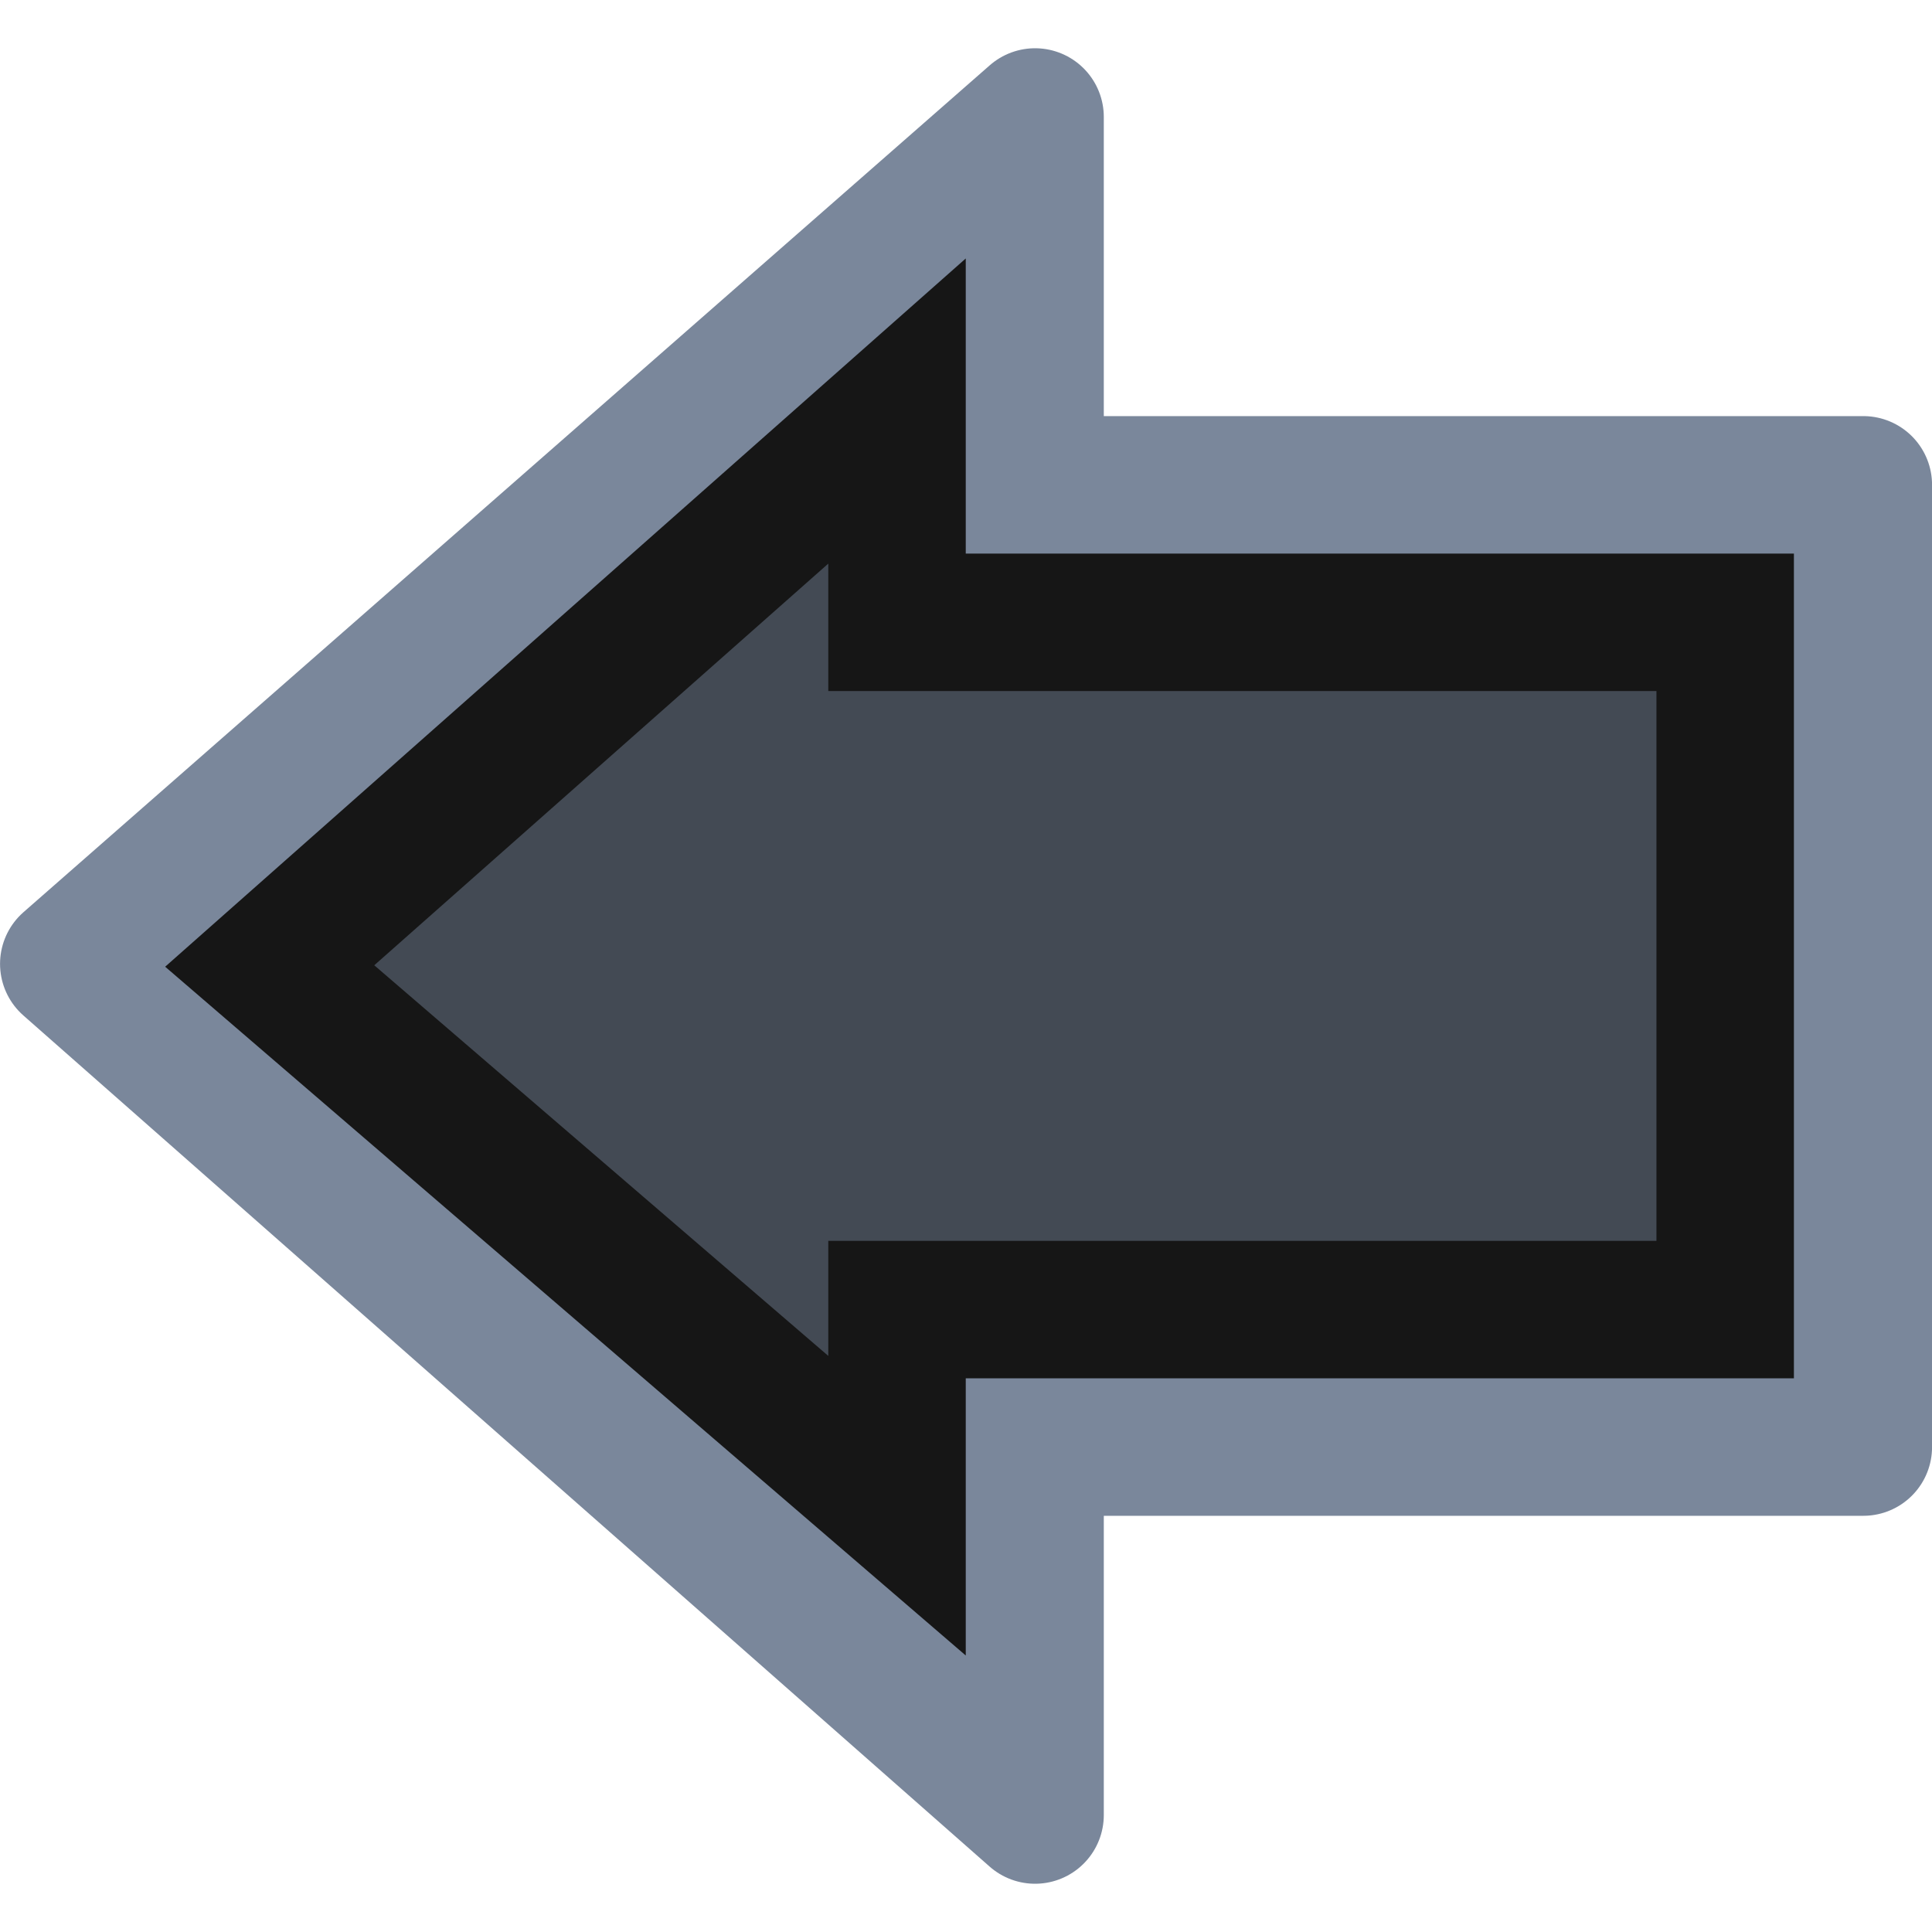
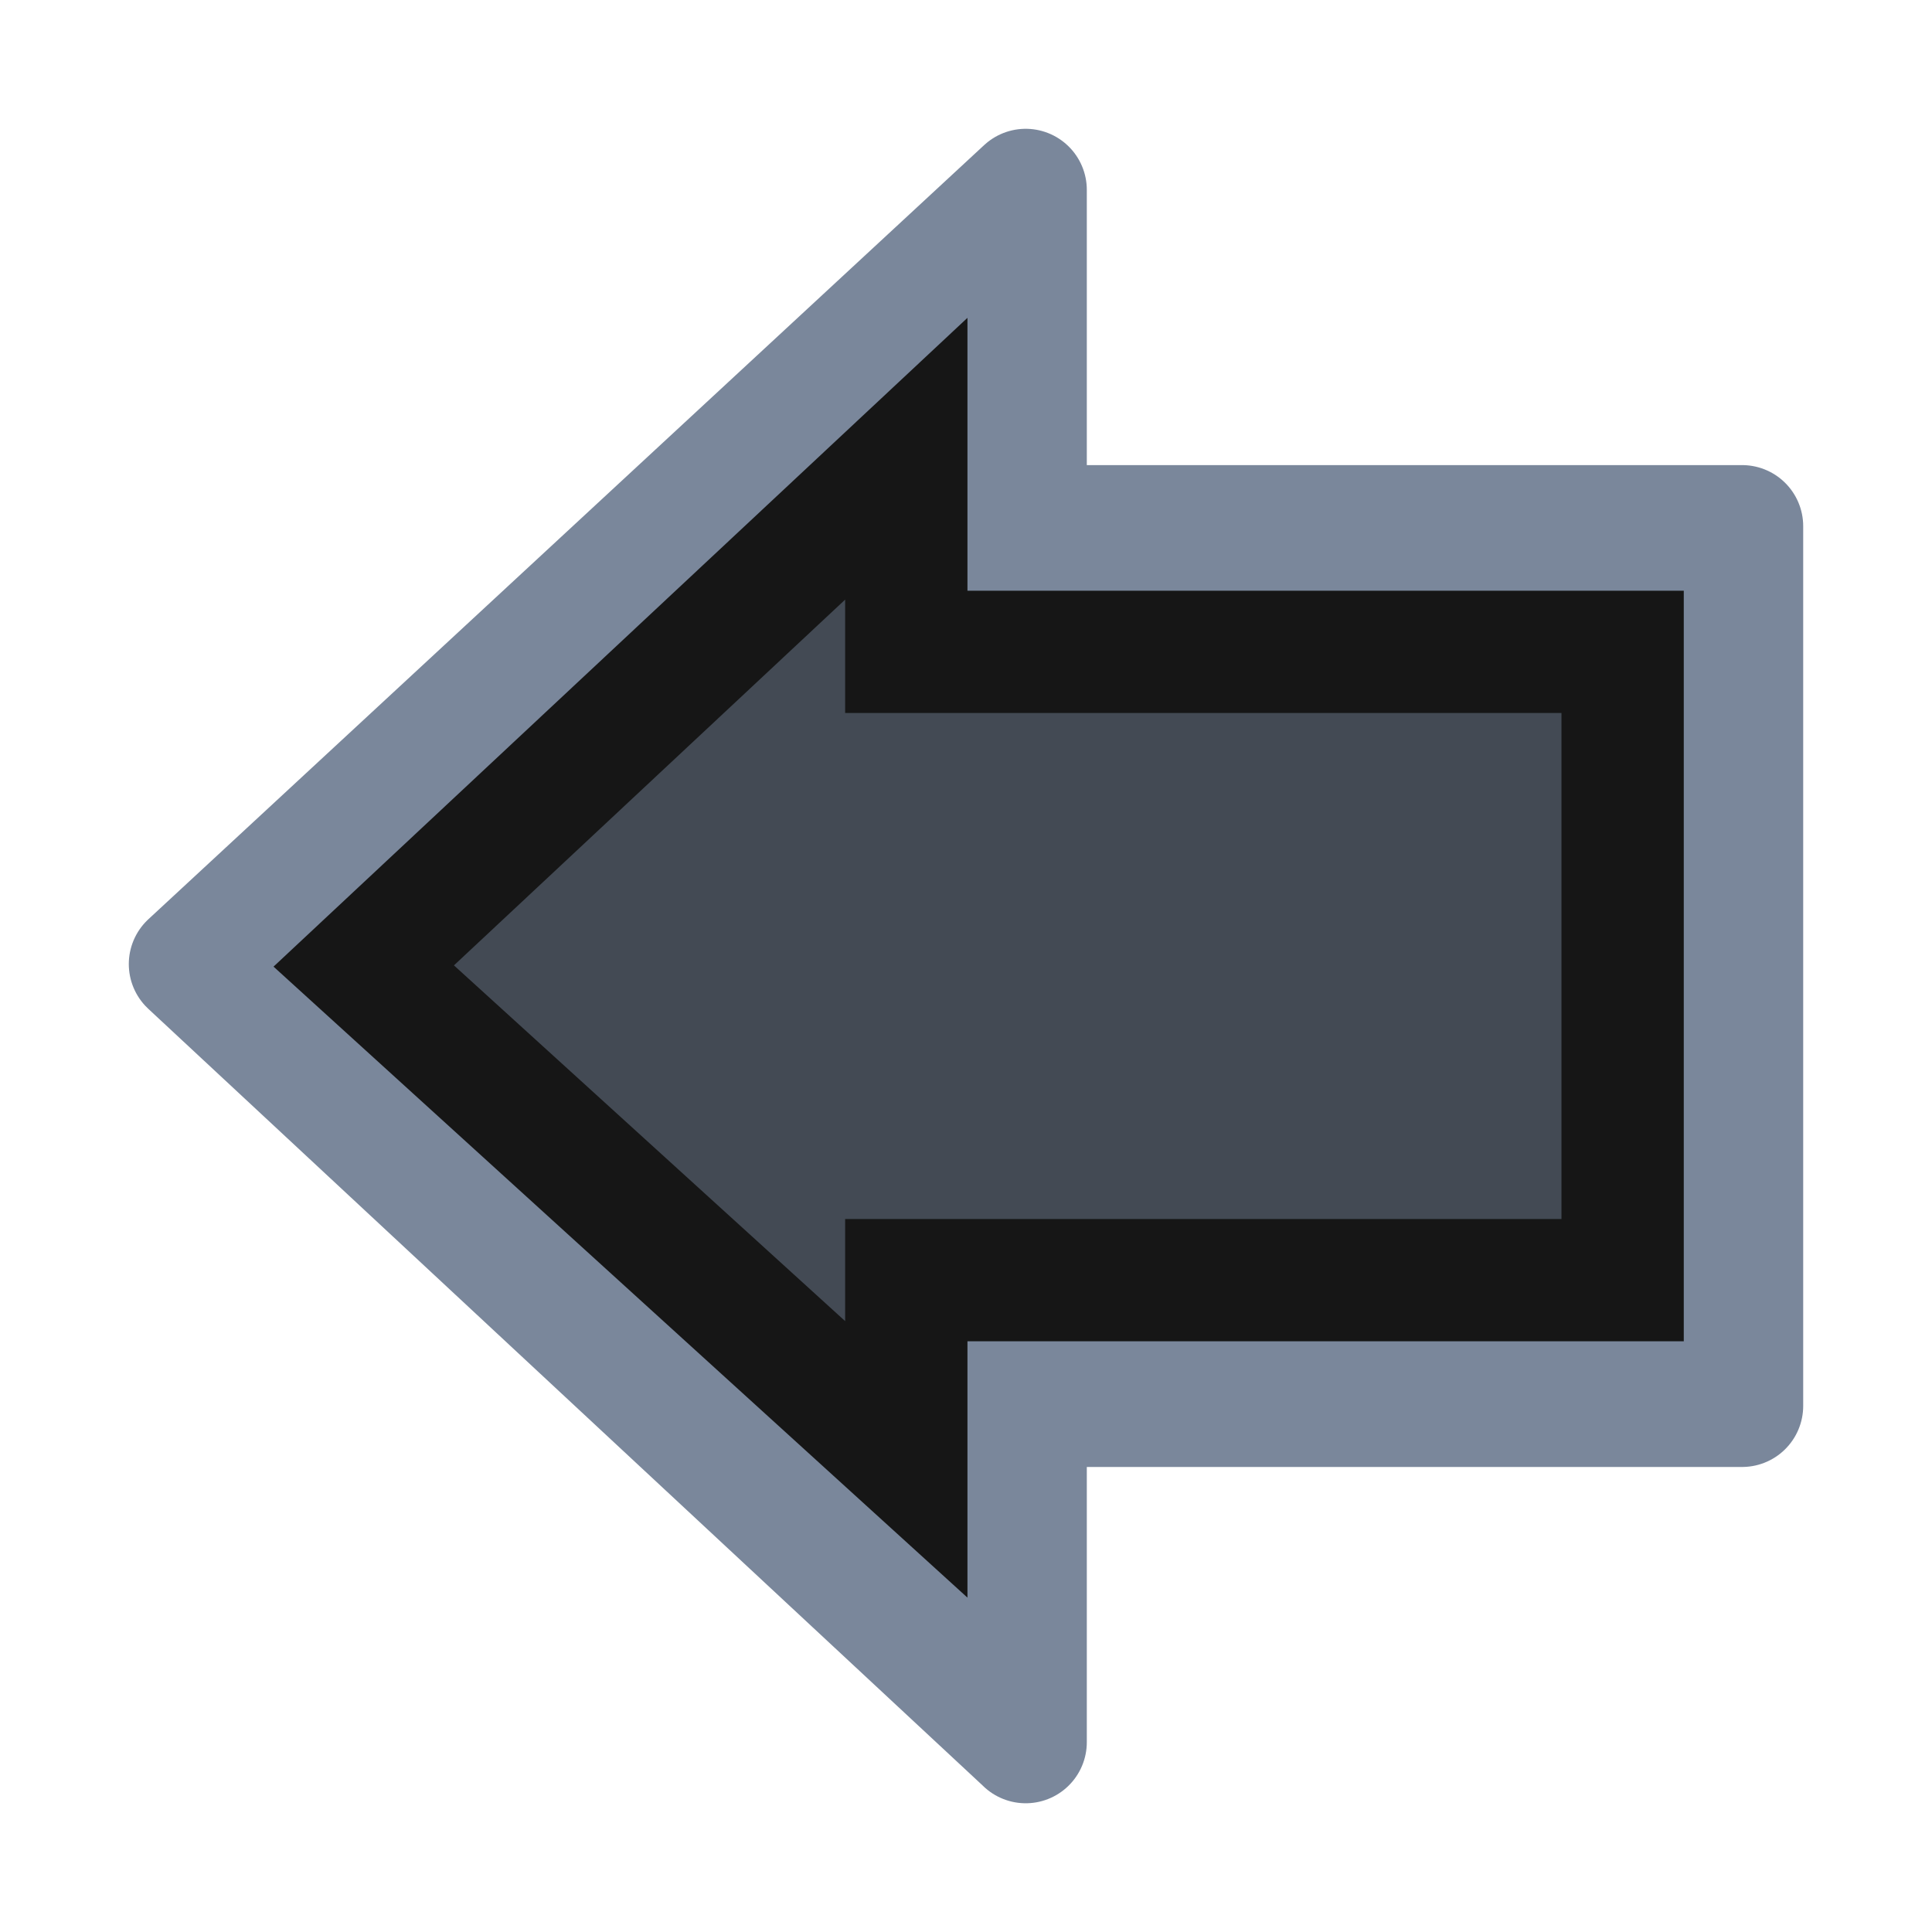
- <svg xmlns="http://www.w3.org/2000/svg" xmlns:ns1="http://www.openswatchbook.org/uri/2009/osb" xmlns:xlink="http://www.w3.org/1999/xlink" version="1.1" id="svg2504" height="20" width="20">
+ <svg xmlns="http://www.w3.org/2000/svg" xmlns:ns1="http://www.openswatchbook.org/uri/2009/osb" xmlns:xlink="http://www.w3.org/1999/xlink" version="1.1" id="svg2504" height="30" width="30">
  <defs id="defs2506">
    <linearGradient id="linearGradient4194" ns1:paint="solid">
      <stop style="stop-color:#ffffff;stop-opacity:1;" offset="0" id="stop4196" />
    </linearGradient>
    <linearGradient id="linearGradient5105-262-943-861">
      <stop offset="0" id="stop2487" style="stop-color:#0d0d0d;stop-opacity:1;" />
      <stop offset="1" id="stop2489" style="stop-color:#0d0d0d;stop-opacity:0;" />
    </linearGradient>
    <radialGradient xlink:href="#linearGradient5105-262-943-861" id="radialGradient2502" gradientUnits="userSpaceOnUse" gradientTransform="matrix(1,0,0,0.282946,0,13.64644)" cx="11.25" cy="19.031" fx="11.25" fy="19.031" r="8.062" />
    <linearGradient id="linearGradient2264">
-       <stop style="stop-color:#accd8a;stop-opacity:1;" offset="0" id="stop2266" />
-       <stop style="stop-color:#c2dda7;stop-opacity:1;" offset="1" id="stop2268" />
+       <stop style="stop-color:#7a879b;stop-opacity:1;" offset="0" id="stop2266" />
+       <stop style="stop-color:#8e9bb1;stop-opacity:1;" offset="1" id="stop2268" />
    </linearGradient>
    <filter id="filter3110" height="1" width="1" y="0" x="0" style="color-interpolation-filters:sRGB">
      <feColorMatrix id="feColorMatrix3112" type="saturate" values="0" result="result1" />
      <feFlood id="feFlood3114" flood-color="rgb(9,111,152)" result="result2" />
      <feBlend id="feBlend3116" in2="result1" mode="screen" result="result2" />
      <feComposite id="feComposite3118" in2="SourceGraphic" operator="in" in="result2" />
    </filter>
    <filter id="filter3120" height="1" width="1" y="0" x="0" style="color-interpolation-filters:sRGB">
      <feColorMatrix id="feColorMatrix3122" type="saturate" values="0" result="result1" />
      <feFlood id="feFlood3124" flood-color="rgb(9,111,152)" result="result2" />
      <feBlend id="feBlend3126" in2="result1" mode="screen" result="result2" />
      <feComposite id="feComposite3128" in2="SourceGraphic" operator="in" in="result2" />
    </filter>
  </defs>
-   <g id="layer1" transform="translate(0,4)">
-     <path id="path3288" d="M 10.715,14.789 0.712,5.978 10.715,-2.789 l 0,3.808 8.574,0 0,9.961 -8.574,0 0,3.808 z" style="display:inline;overflow:visible;visibility:visible;fill:#7a879b;fill-opacity:1;fill-rule:nonzero;stroke:#7a879b;stroke-width:1.423;stroke-linecap:round;stroke-linejoin:round;stroke-miterlimit:4;stroke-dasharray:none;stroke-dashoffset:0;stroke-opacity:1;marker:none;marker-start:none;marker-mid:none;marker-end:none" />
-     <path id="path3290" d="m 9.286,11.587 -6.494,-5.587 6.494,-5.745 0,2.187 8.573,0 0,7.115 -8.573,0 0,2.03 z" style="display:inline;overflow:visible;visibility:visible;opacity:1;fill:#000000;fill-opacity:0.454;fill-rule:evenodd;stroke:#161616;stroke-width:1.423;stroke-linecap:butt;stroke-linejoin:miter;stroke-miterlimit:4;stroke-dasharray:none;stroke-dashoffset:0;stroke-opacity:1;marker:none;marker-start:none;marker-mid:none;marker-end:none" />
+   <g id="layer1" transform="translate(0,14)">
+     <path id="path3288" d="M 15.927,13.051 2.949,0.97 15.927,-11.051 l 0,5.222 11.124,0 0,13.659 -11.124,0 0,5.222 z" style="display:inline;overflow:visible;visibility:visible;fill:#7a879b;fill-opacity:1;fill-rule:nonzero;stroke:#7a879b;stroke-width:1.898;stroke-linecap:round;stroke-linejoin:round;stroke-miterlimit:4;stroke-dasharray:none;stroke-dashoffset:0;stroke-opacity:1;marker:none;marker-start:none;marker-mid:none;marker-end:none" />
+     <path id="path3290" d="M 14.073,8.661 5.648,1 14.073,-6.877 l 0,2.999 11.123,0 0,9.756 -11.123,0 0,2.783 z" style="display:inline;overflow:visible;visibility:visible;opacity:1;fill:#000000;fill-opacity:0.454;fill-rule:evenodd;stroke:#161616;stroke-width:1.899;stroke-linecap:butt;stroke-linejoin:miter;stroke-miterlimit:4;stroke-dasharray:none;stroke-dashoffset:0;stroke-opacity:1;marker:none;marker-start:none;marker-mid:none;marker-end:none" />
  </g>
</svg>
